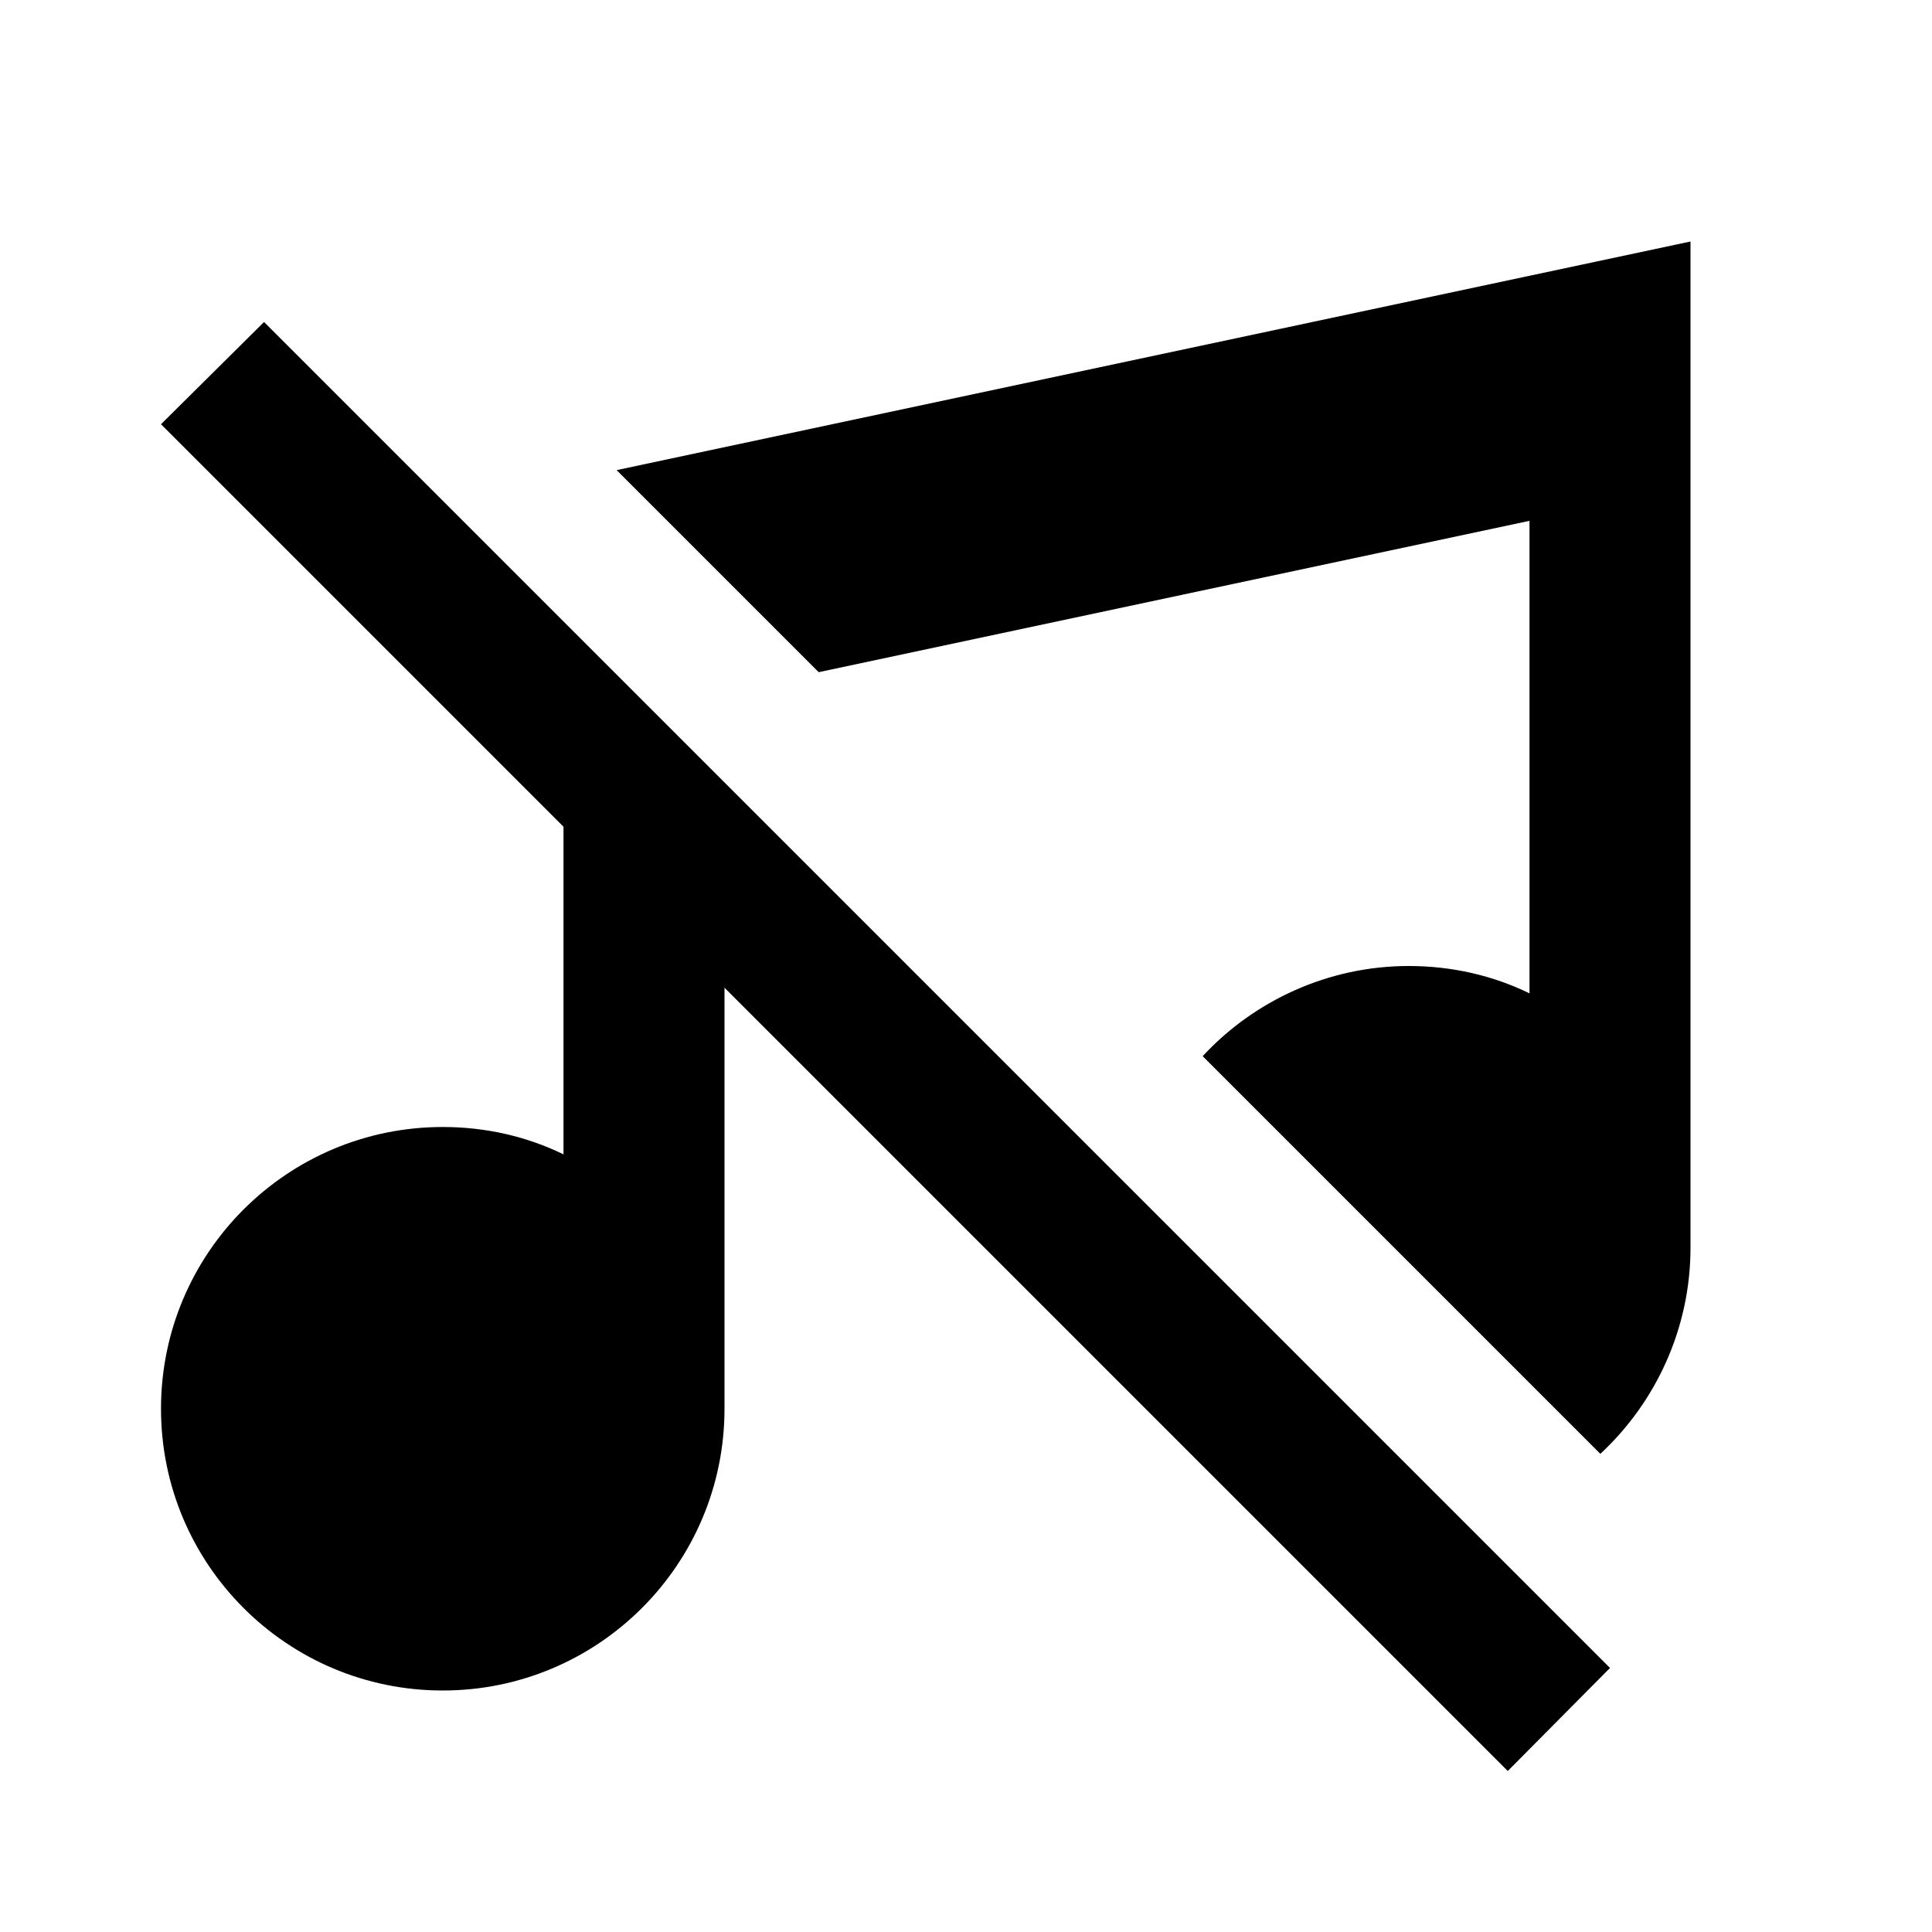
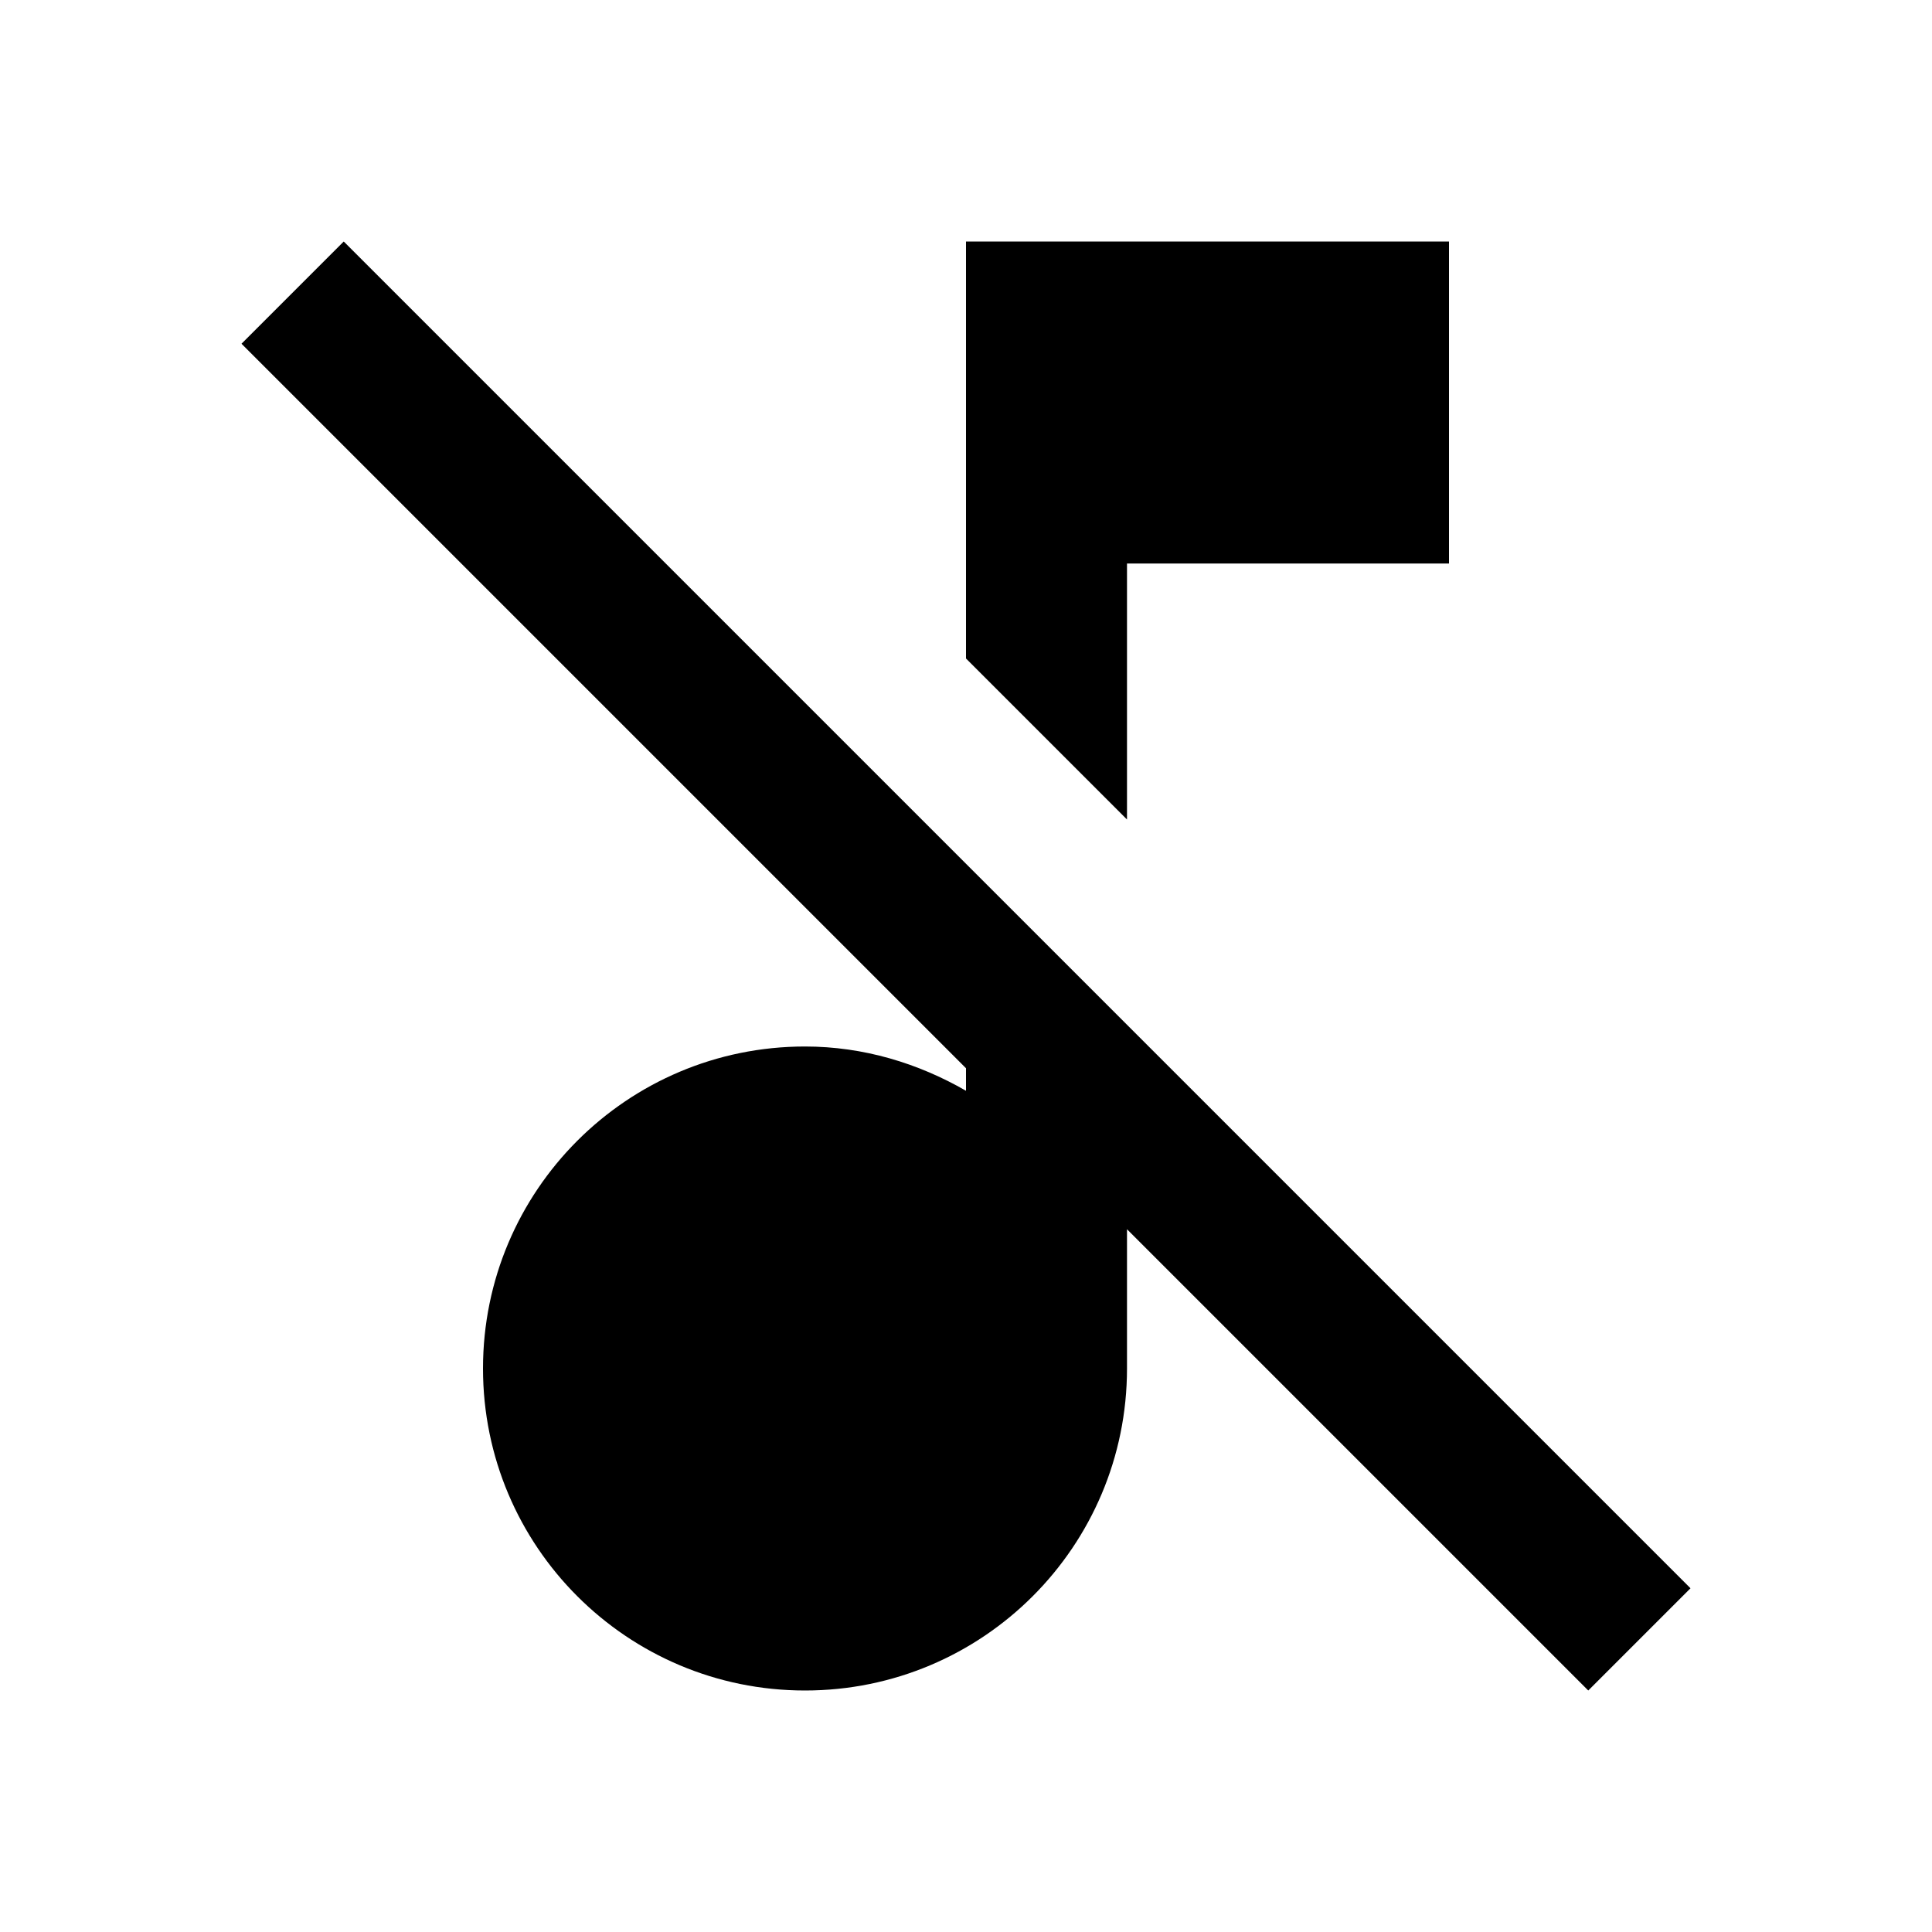
<svg xmlns="http://www.w3.org/2000/svg" viewBox="0 0 24 24">
-   <path d="M2 5.27 3.28 4 20 20.72 18.73 22 9 12.27v5.23A3.5 3.5 0 0 1 5.5 21 3.5 3.5 0 0 1 2 17.5 3.5 3.5 0 0 1 5.5 14c.54 0 1.05.12 1.5.34v-4.07zM21 3v12.5c0 1-.43 1.92-1.12 2.56l-4.94-4.94c.64-.69 1.56-1.12 2.56-1.12.54 0 1.05.12 1.5.34V6.47l-8.83 1.88-2.51-2.51z" />
+   <path d="M0 0h24v24H0z" fill="none" />
+   <path d="M4.27 3L3 4.27l9 9v.28c-.59-.34-1.27-.55-2-.55-2.21 0-4 1.79-4 4s1.79 4 4 4 4-1.79 4-4v-1.73L19.73 21 21 19.73 4.27 3zM14 7h4V3h-6v5.18l2 2z" />
</svg>
